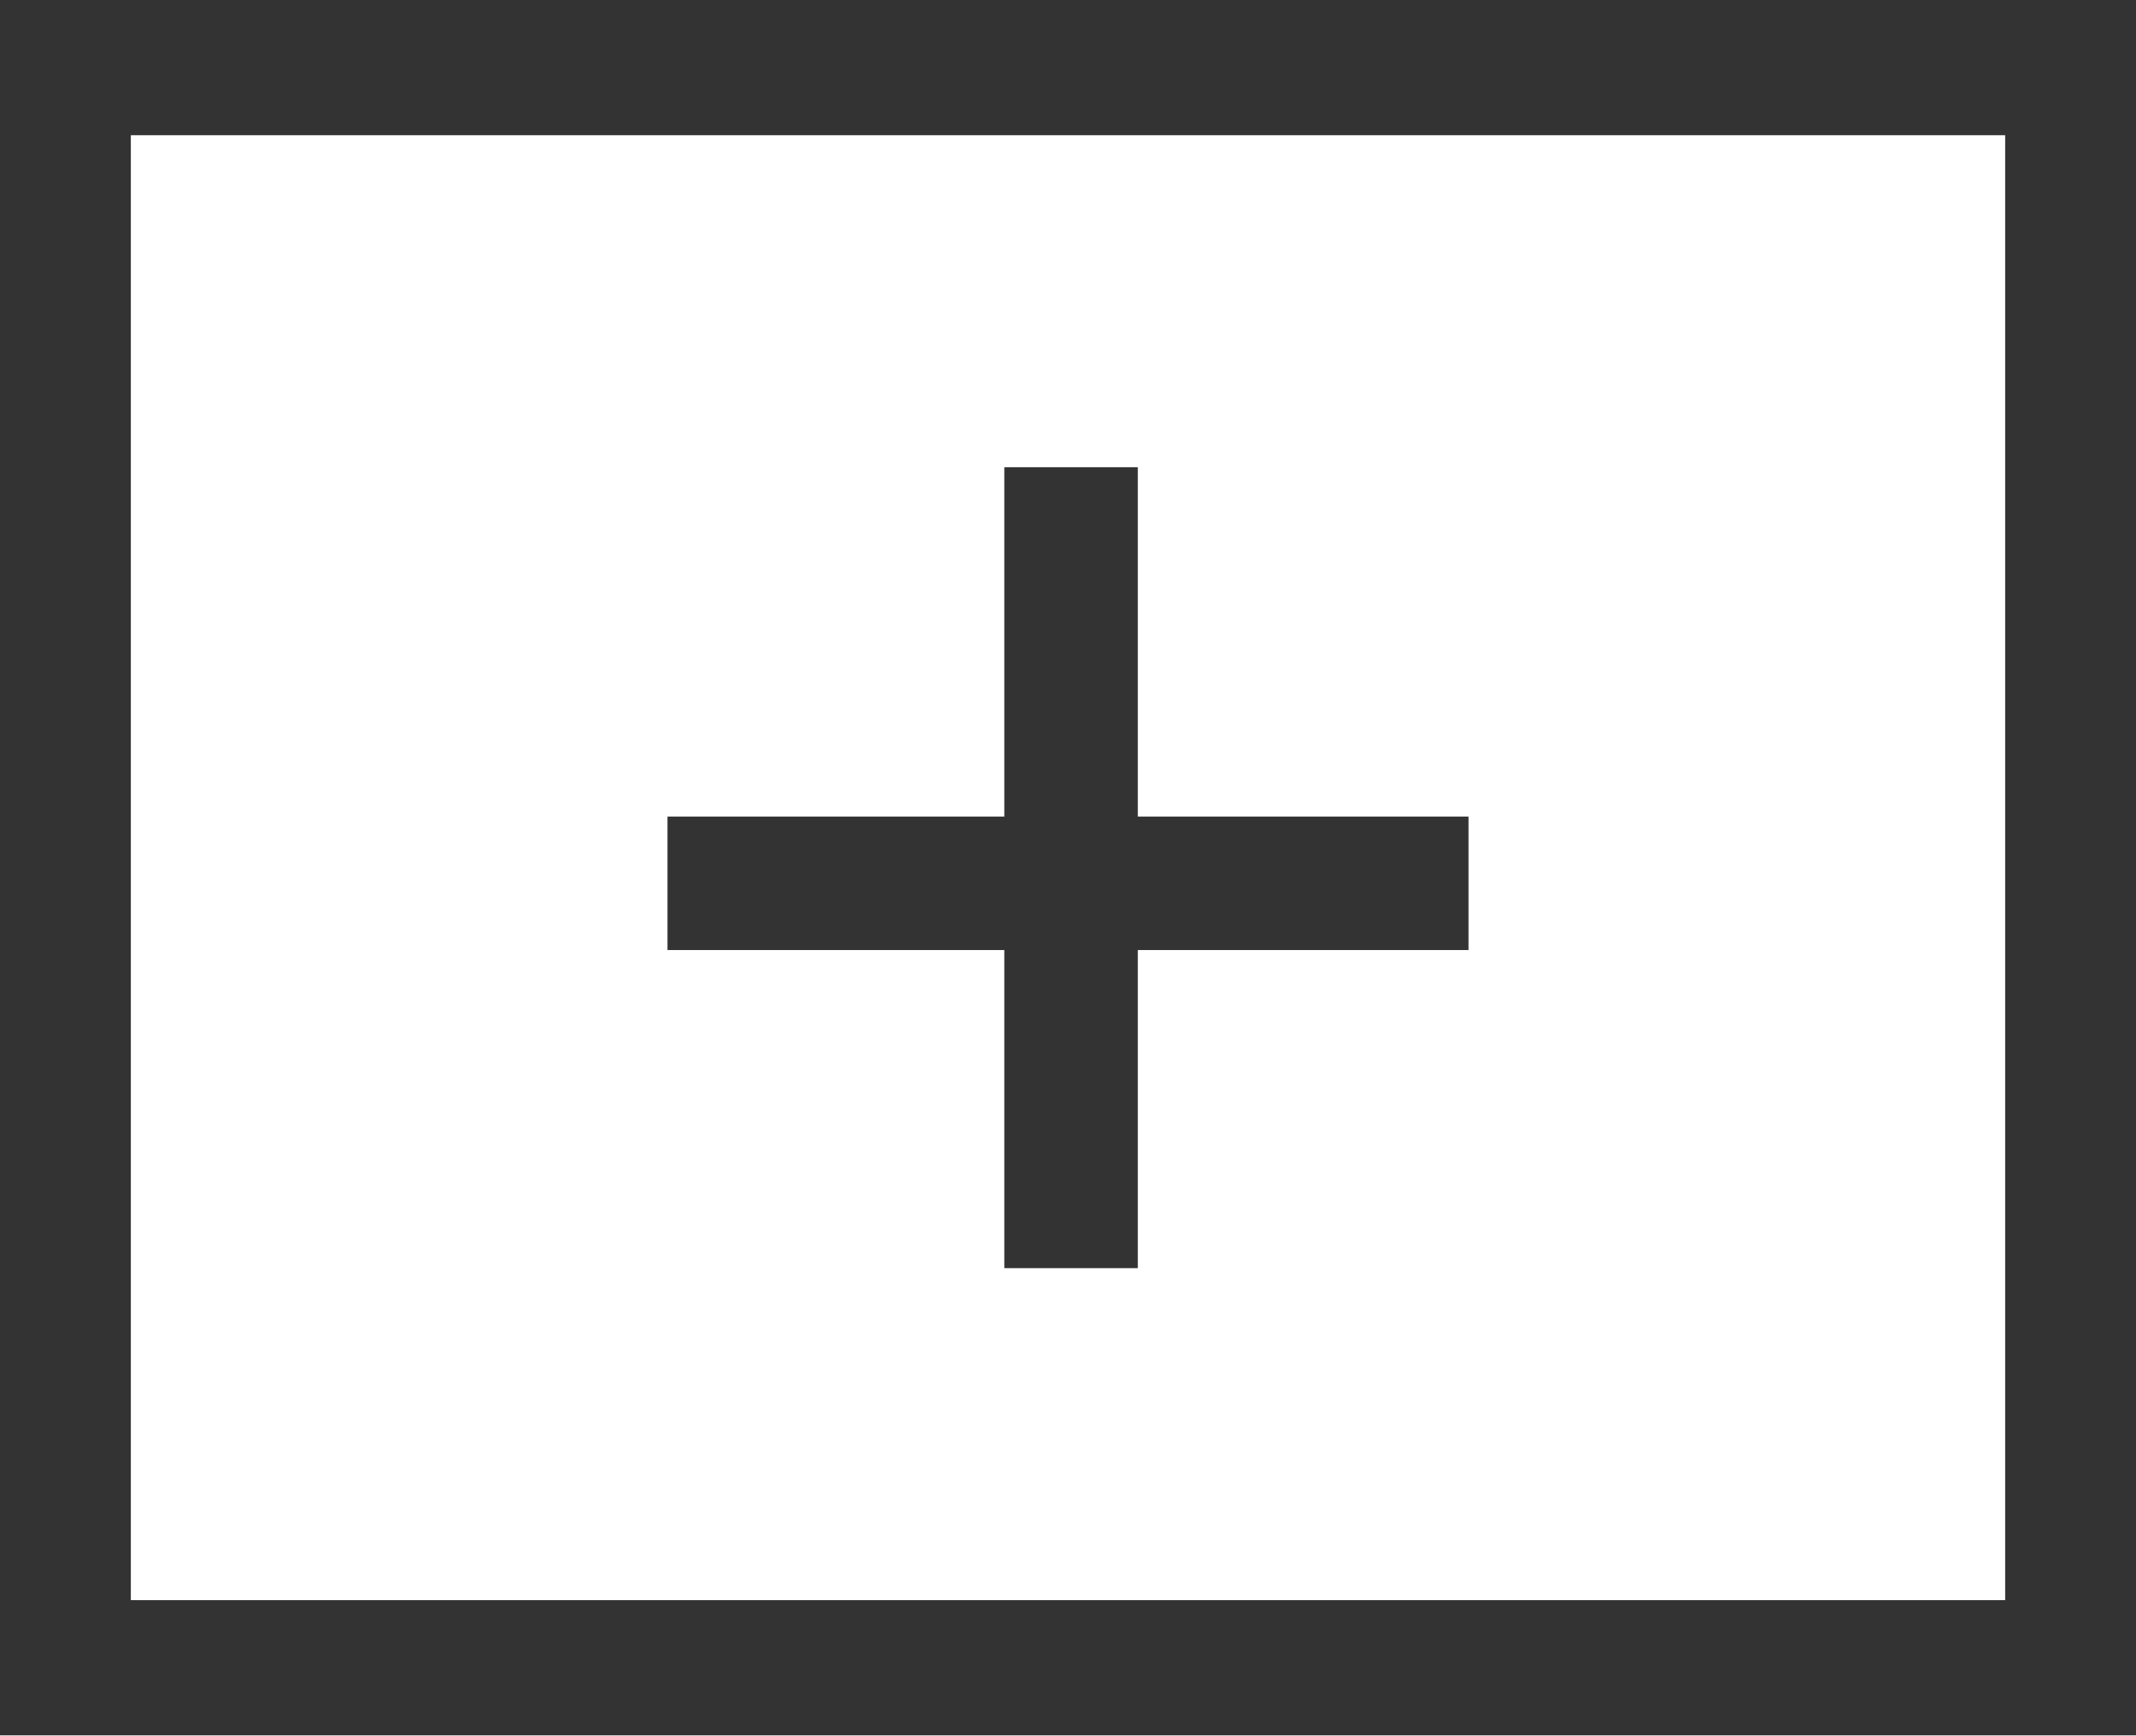
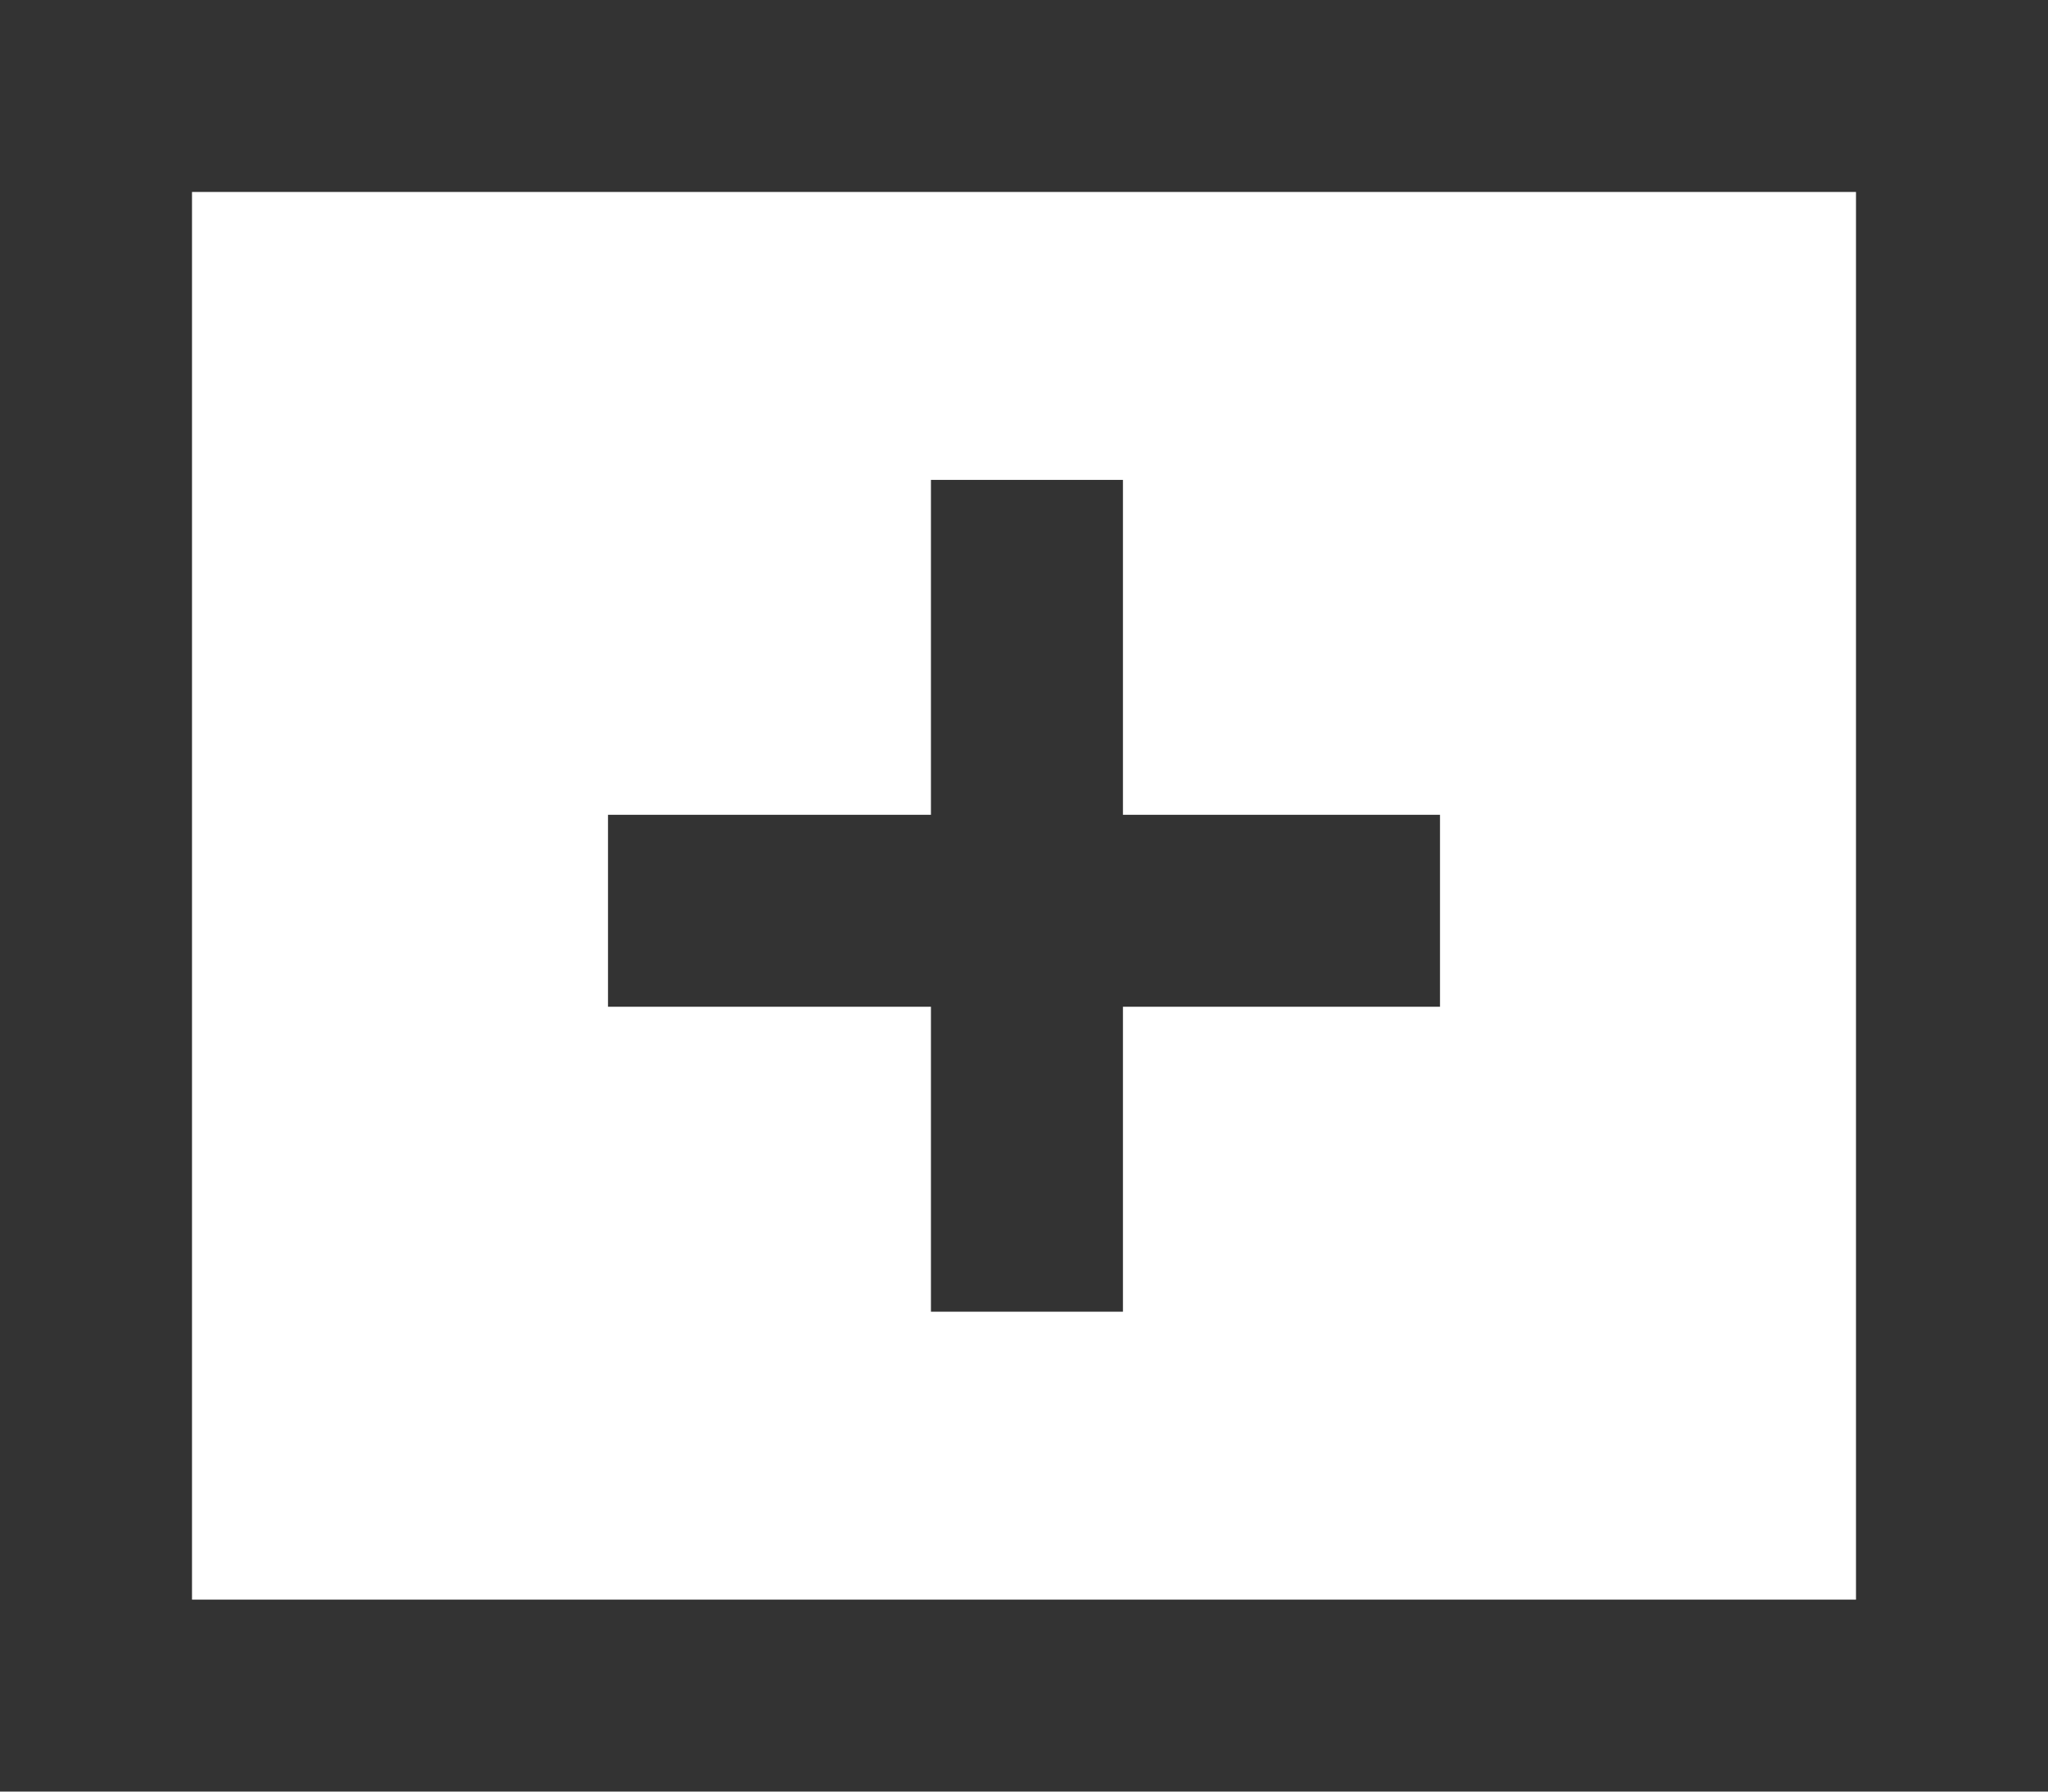
- <svg xmlns="http://www.w3.org/2000/svg" width="16px" height="13px" viewBox="0 0 16 13" version="1.1">
+ <svg xmlns="http://www.w3.org/2000/svg" width="16px" height="14px" viewBox="0 0 16 14" version="1.1">
  <g id="Working" stroke="none" stroke-width="1" fill="none" fill-rule="evenodd">
-     <g id="1-asset---add-to-group-selector" transform="translate(-862, -234)" fill="#333333">
-       <g id="add-to-group-dropdown" transform="translate(849, 211)">
-         <path d="M21.523,30.117 L21.523,32.5 L20.523,32.5 L20.523,30.117 L18,30.117 L18,29.117 L20.523,29.117 L20.523,26.5 L21.523,26.5 L21.523,29.117 L24,29.117 L24,30.117 L21.523,30.117 Z M28.02,24.013 L13.98,24.013 L13.98,34.987 L28.02,34.987 L28.02,24.013 Z M13,23 L29,23 L29,36 L13,36 L13,23 Z" id="icons_add-item" />
+     <g id="download---add-to-group" transform="translate(-861, -234)" stroke="#333333">
+       <g id="add-to-group-selector" transform="translate(849, 211)">
+         <g id="icons/add-item" transform="translate(12, 23)">
+           <path d="M0.75,0.75 L0.75,13.25 L15.25,13.25 L15.25,0.75 L0.75,0.75 Z" id="icon-add-item" stroke-width="1.5" />
+           <polygon id="Path" stroke-width="0.5" fill="#333333" fill-rule="evenodd" points="8.523 7.617 8.523 10 7.523 10 7.523 7.617 5 7.617 5 6.617 7.523 6.617 7.523 4 8.523 4 8.523 6.617 11 6.617 11 7.617" />
+         </g>
      </g>
    </g>
  </g>
</svg>
